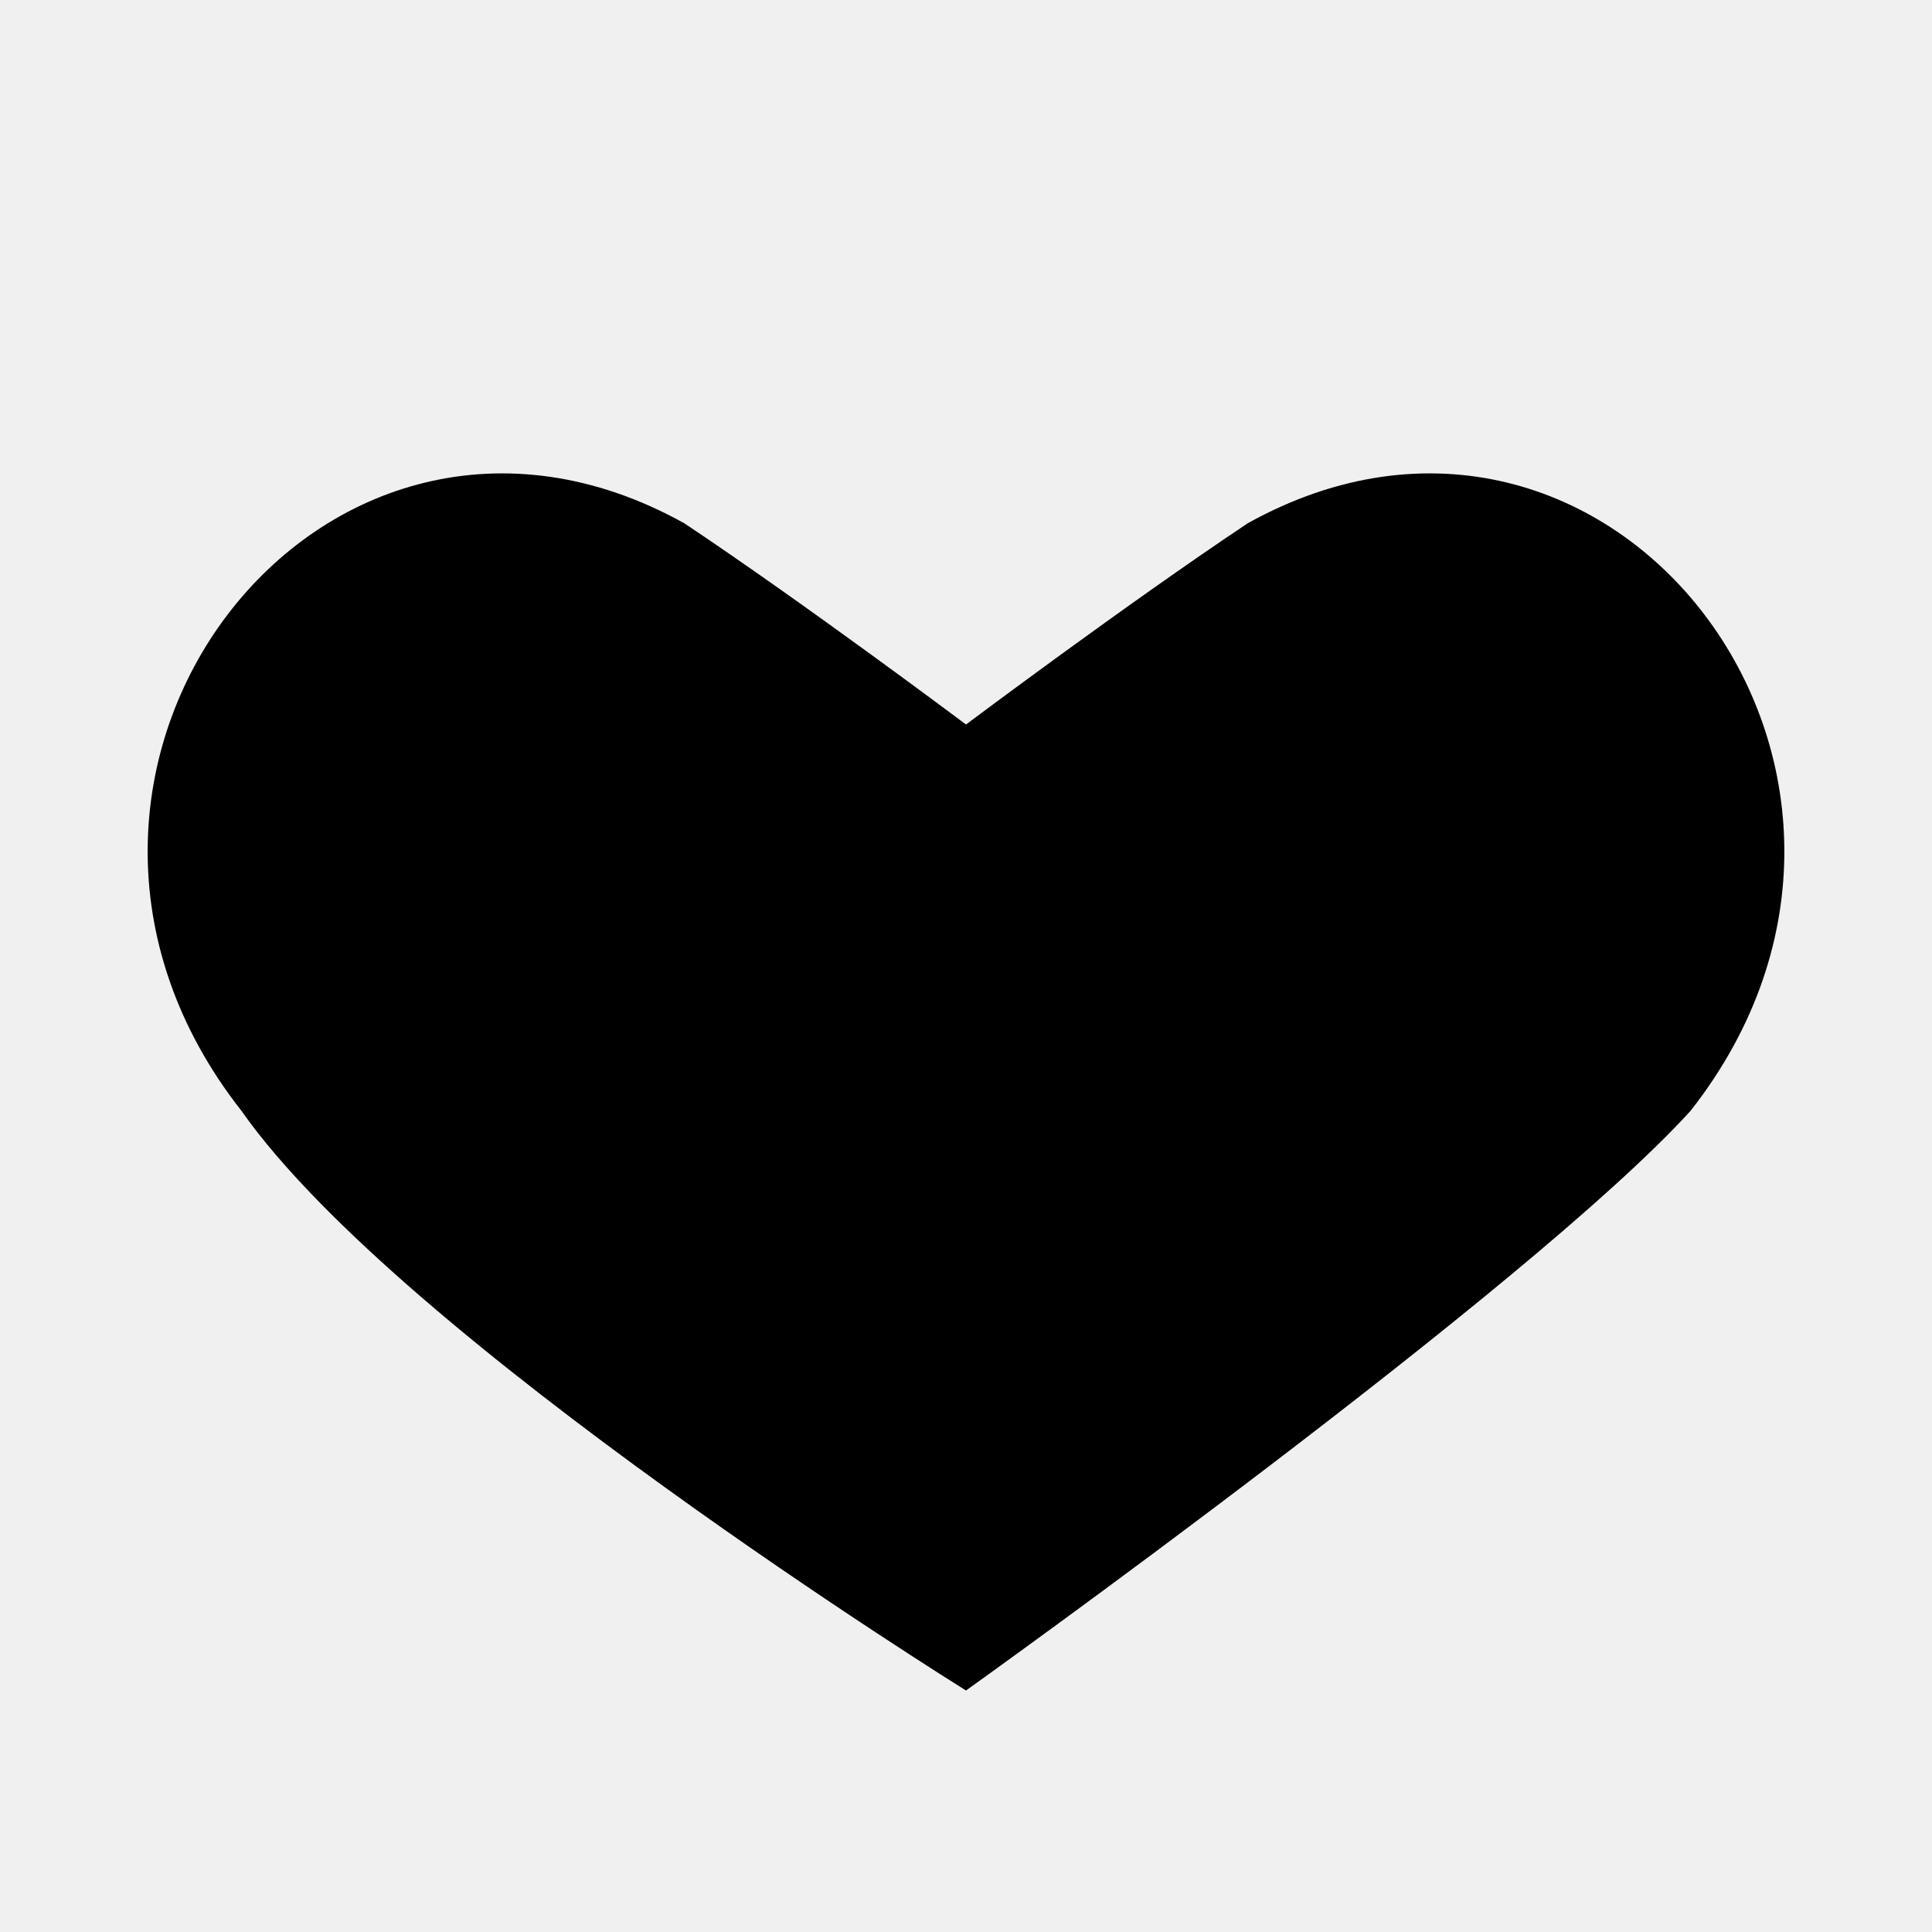
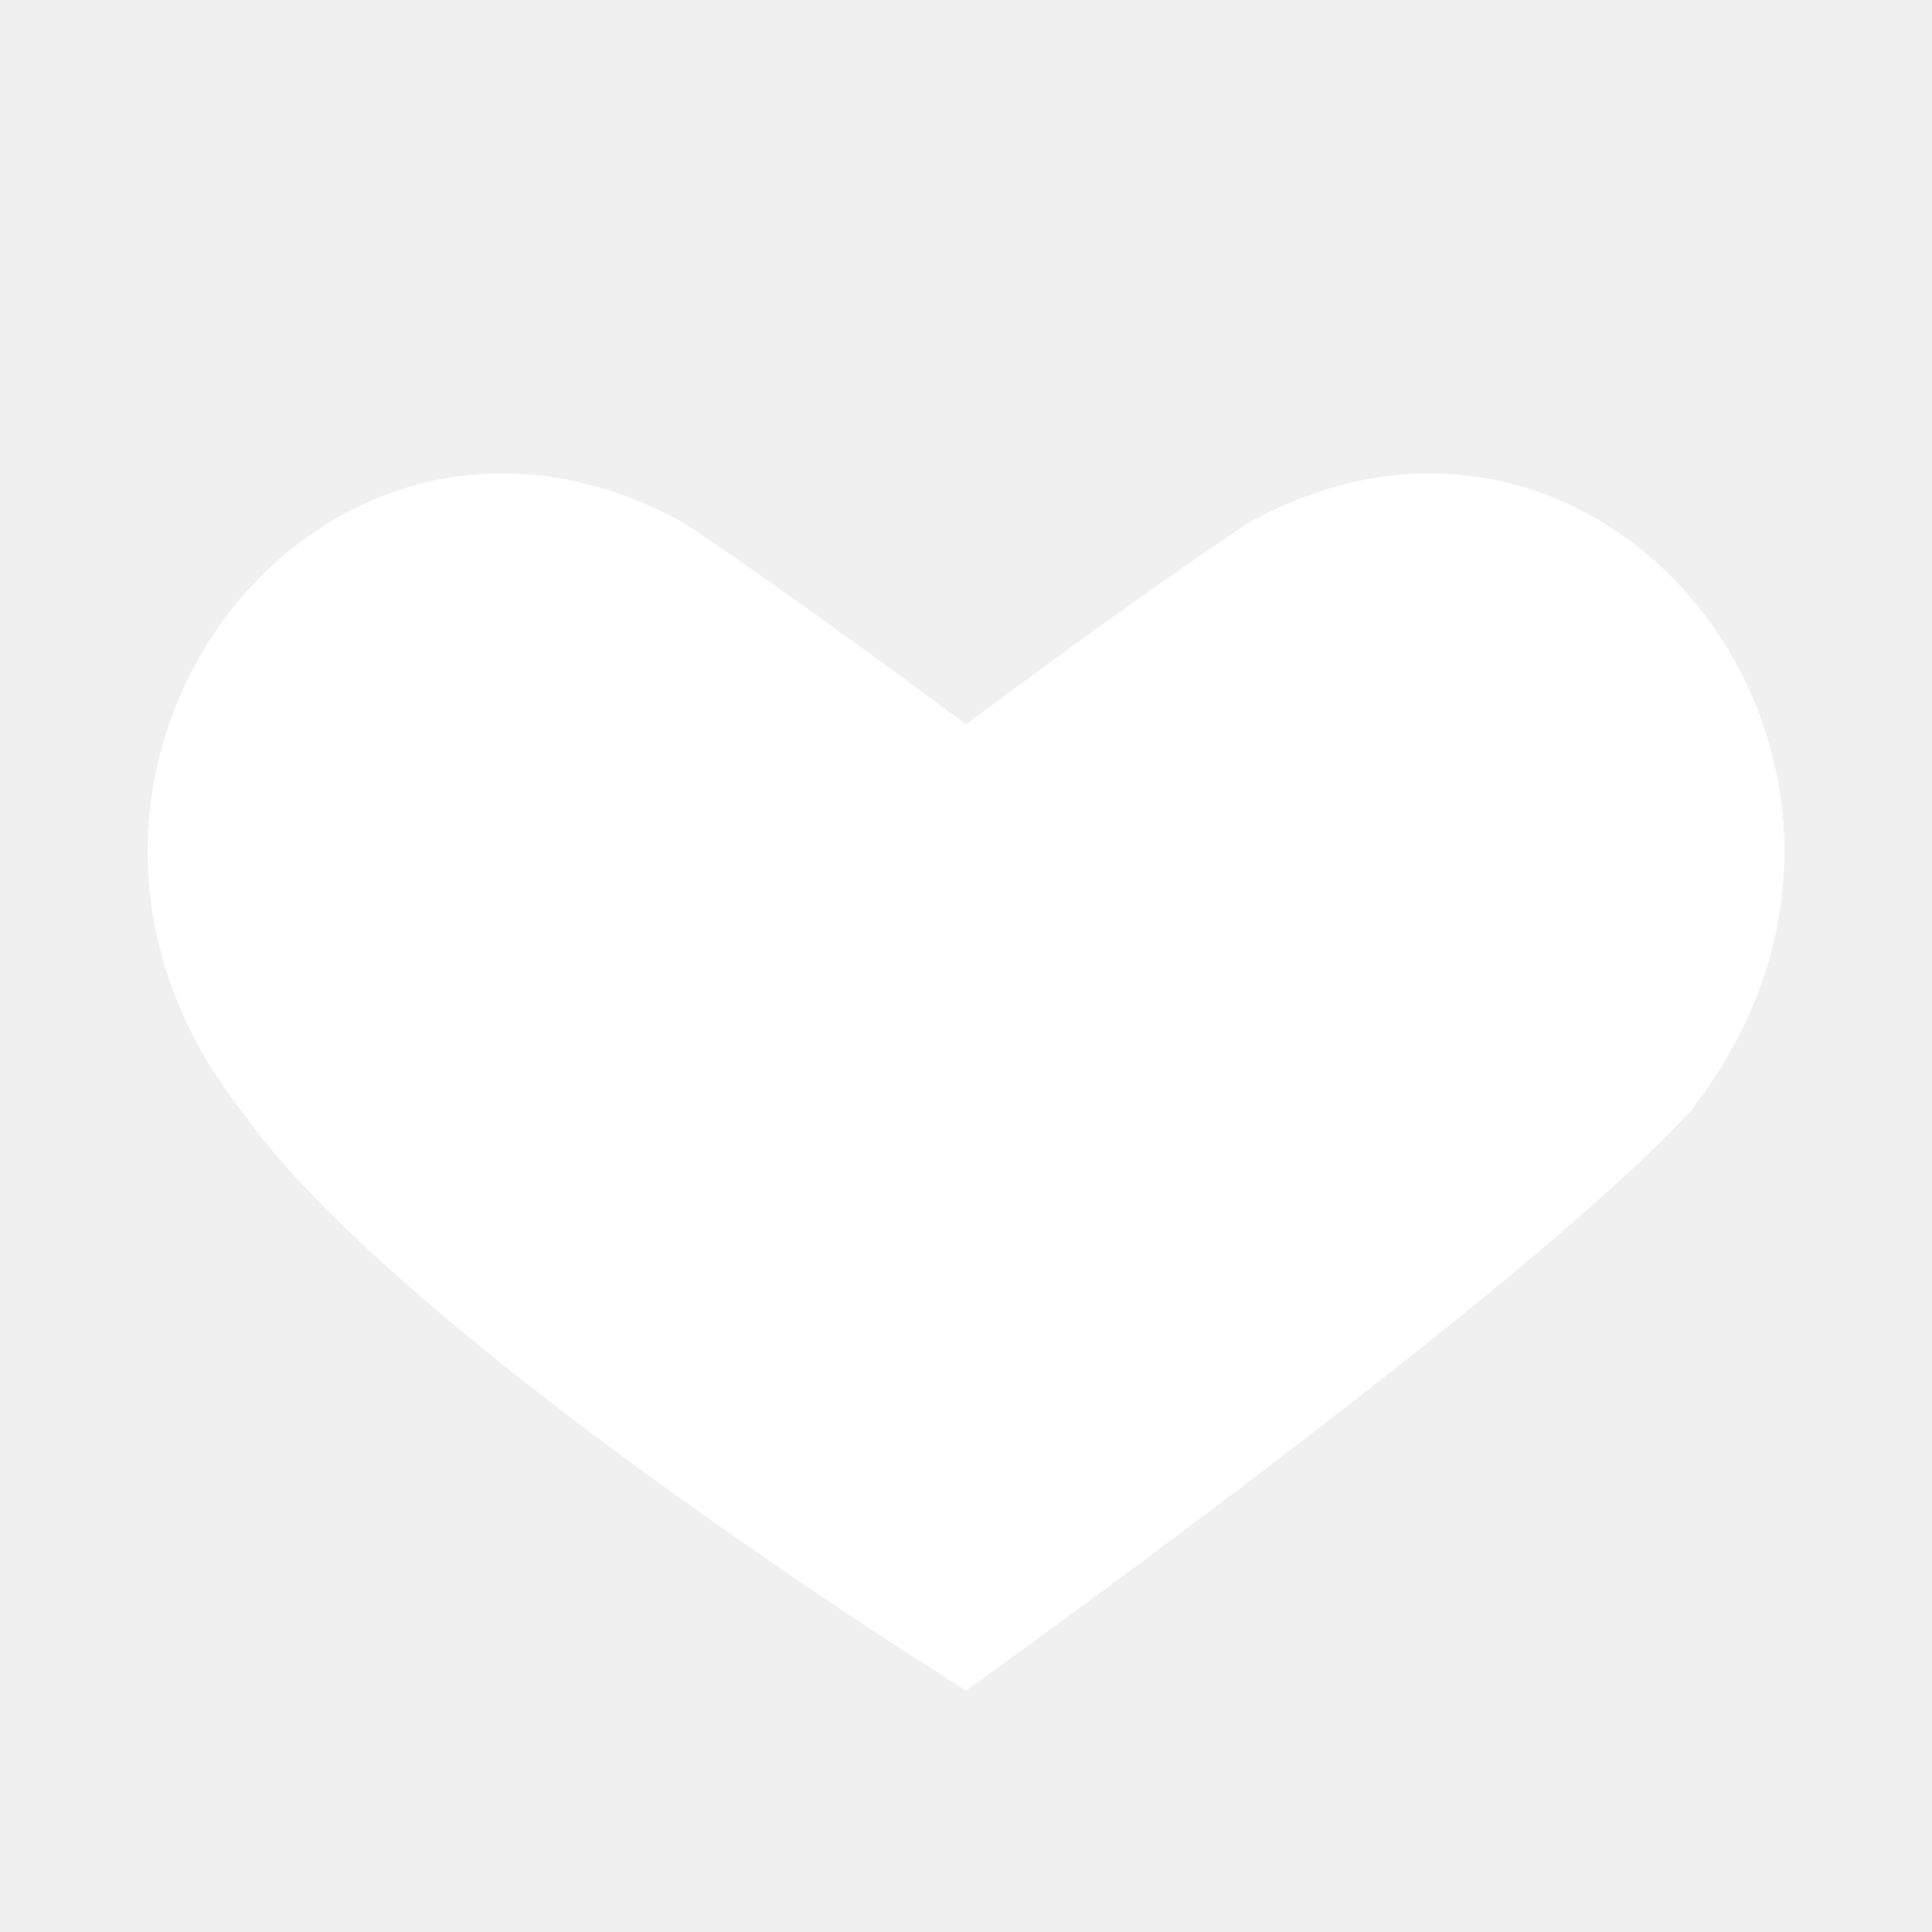
- <svg xmlns="http://www.w3.org/2000/svg" viewBox="0 0 24 24" fill="currentColor">
+ <svg xmlns="http://www.w3.org/2000/svg" viewBox="0 0 24 24" fill="#ffffff">
  <path d="M12 21s-7-4.35-9-7.2C-0.3 9.6 4 4 8.5 6.5 10 7.5 12 9 12 9s2-1.5 3.5-2.5C20 4 24.3 9.6 21 13.8 19 16 12 21 12 21z" />
</svg>
